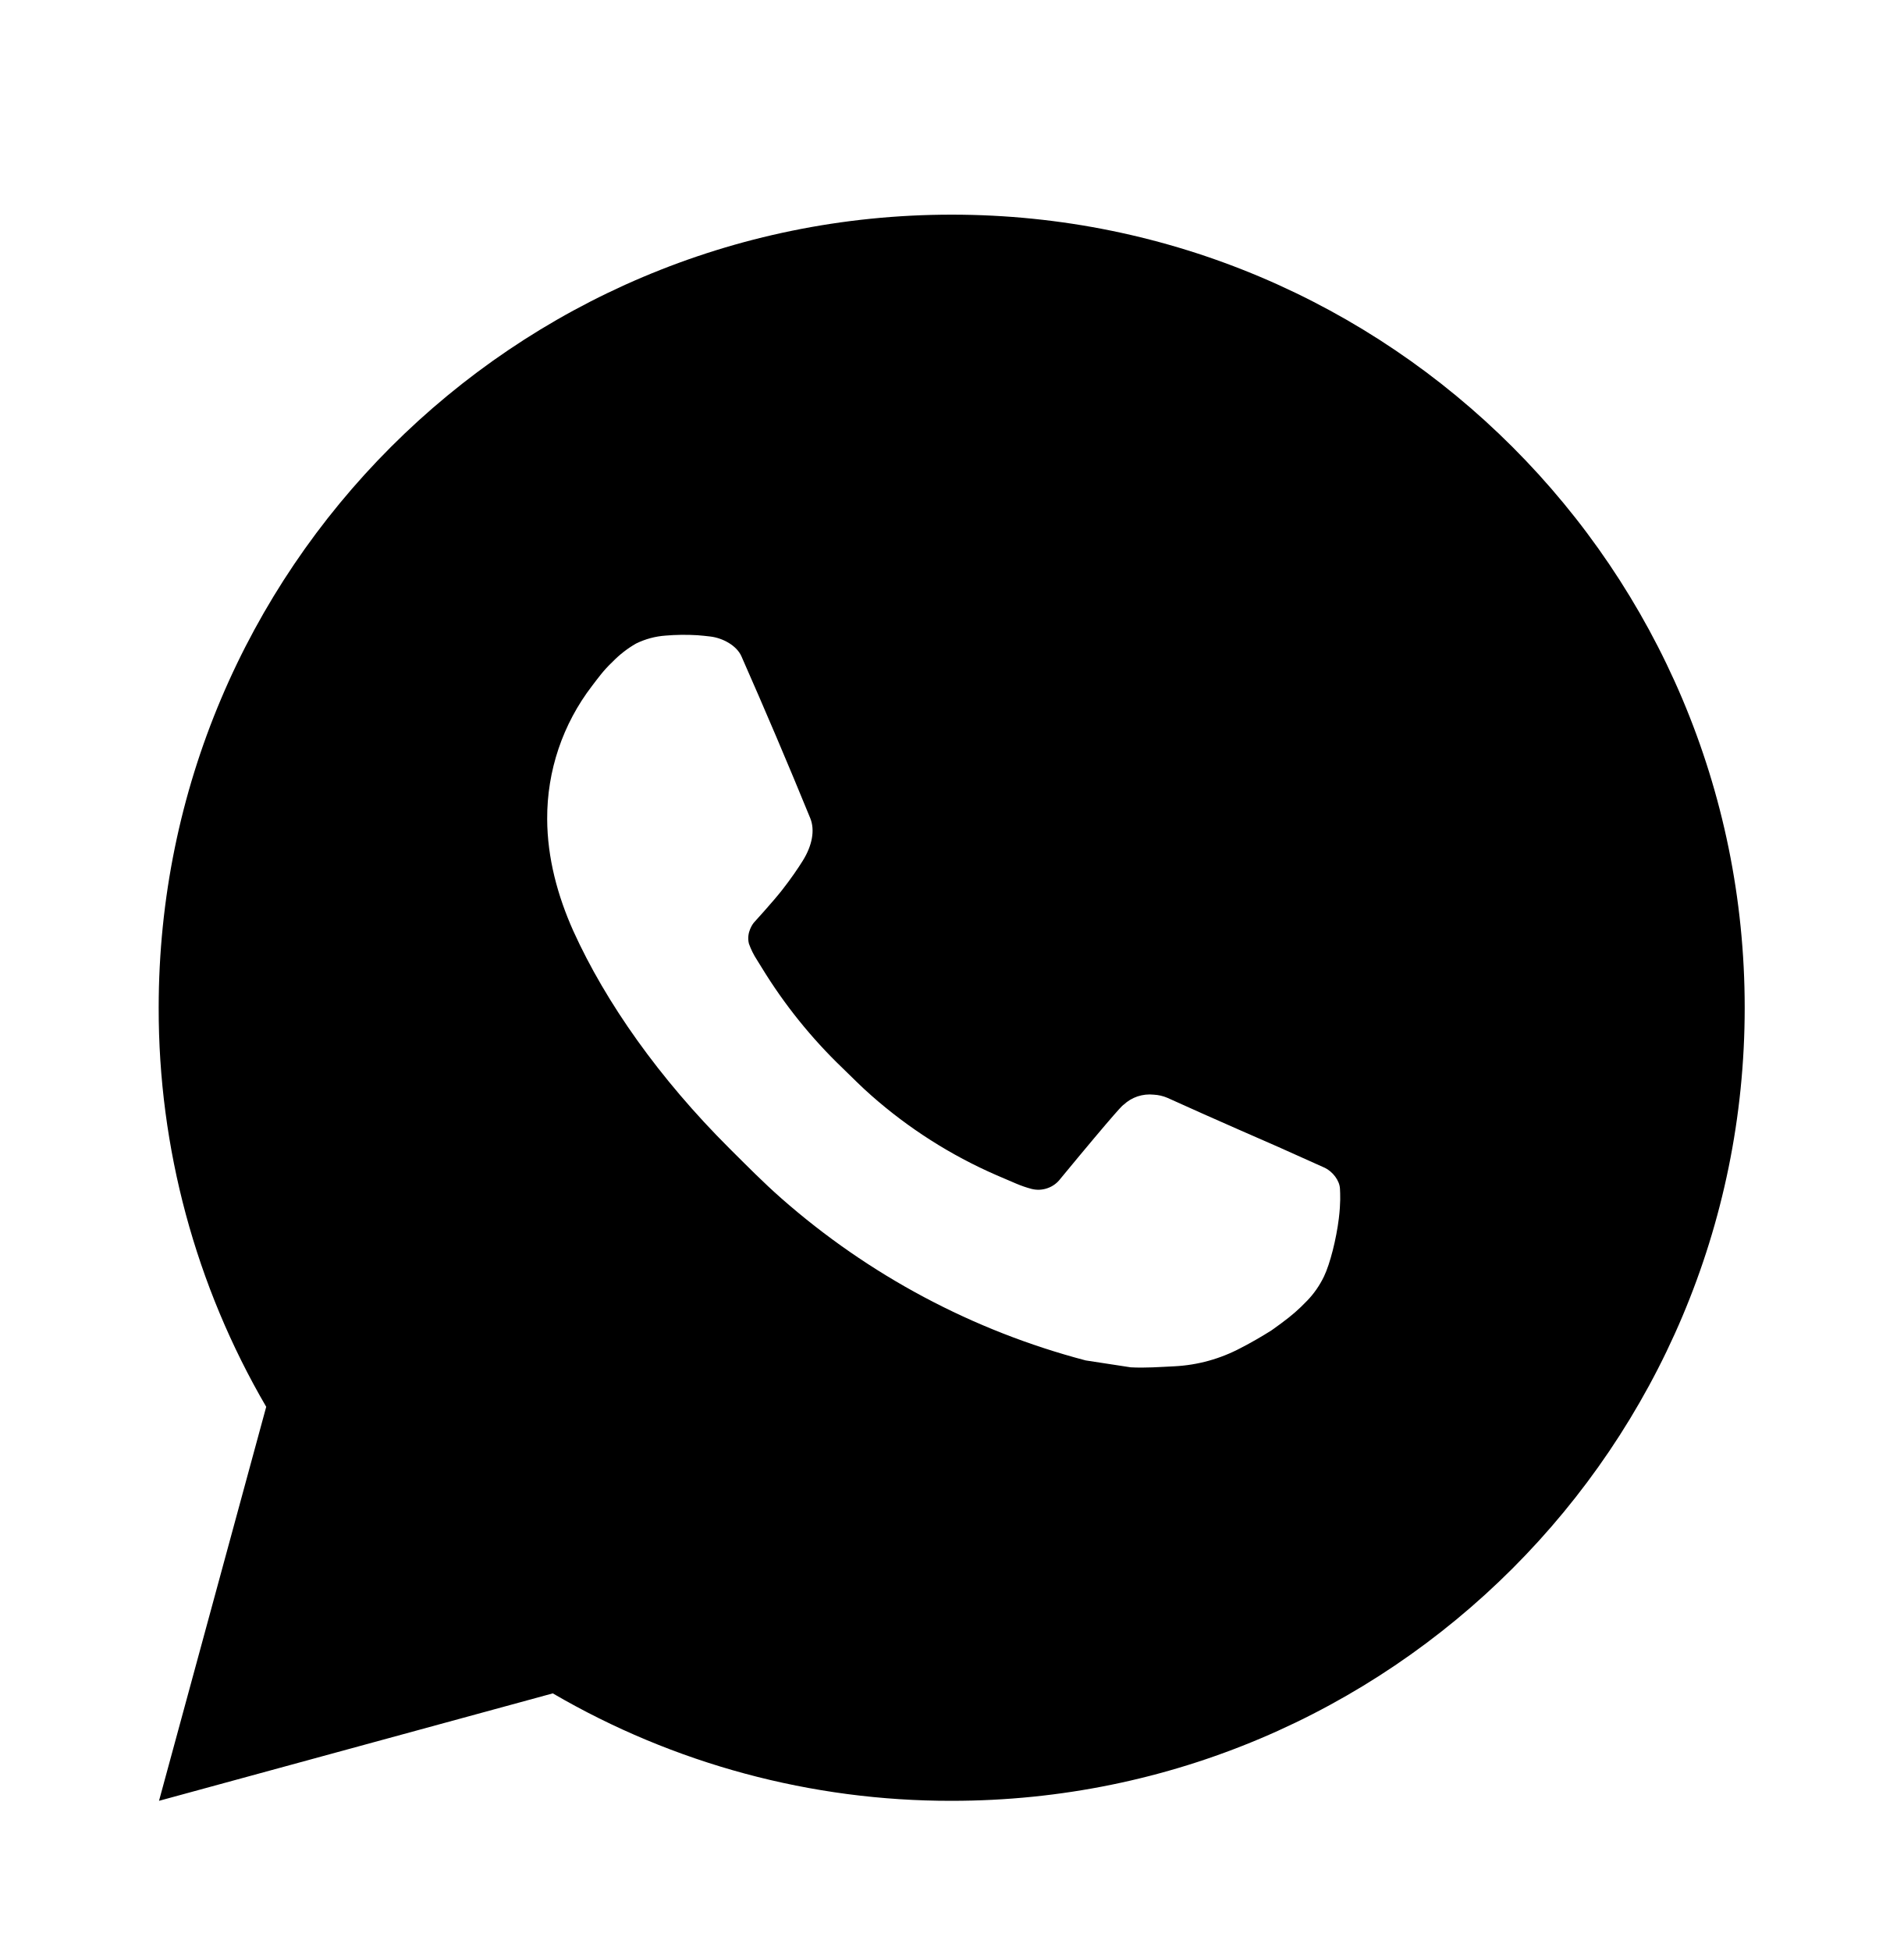
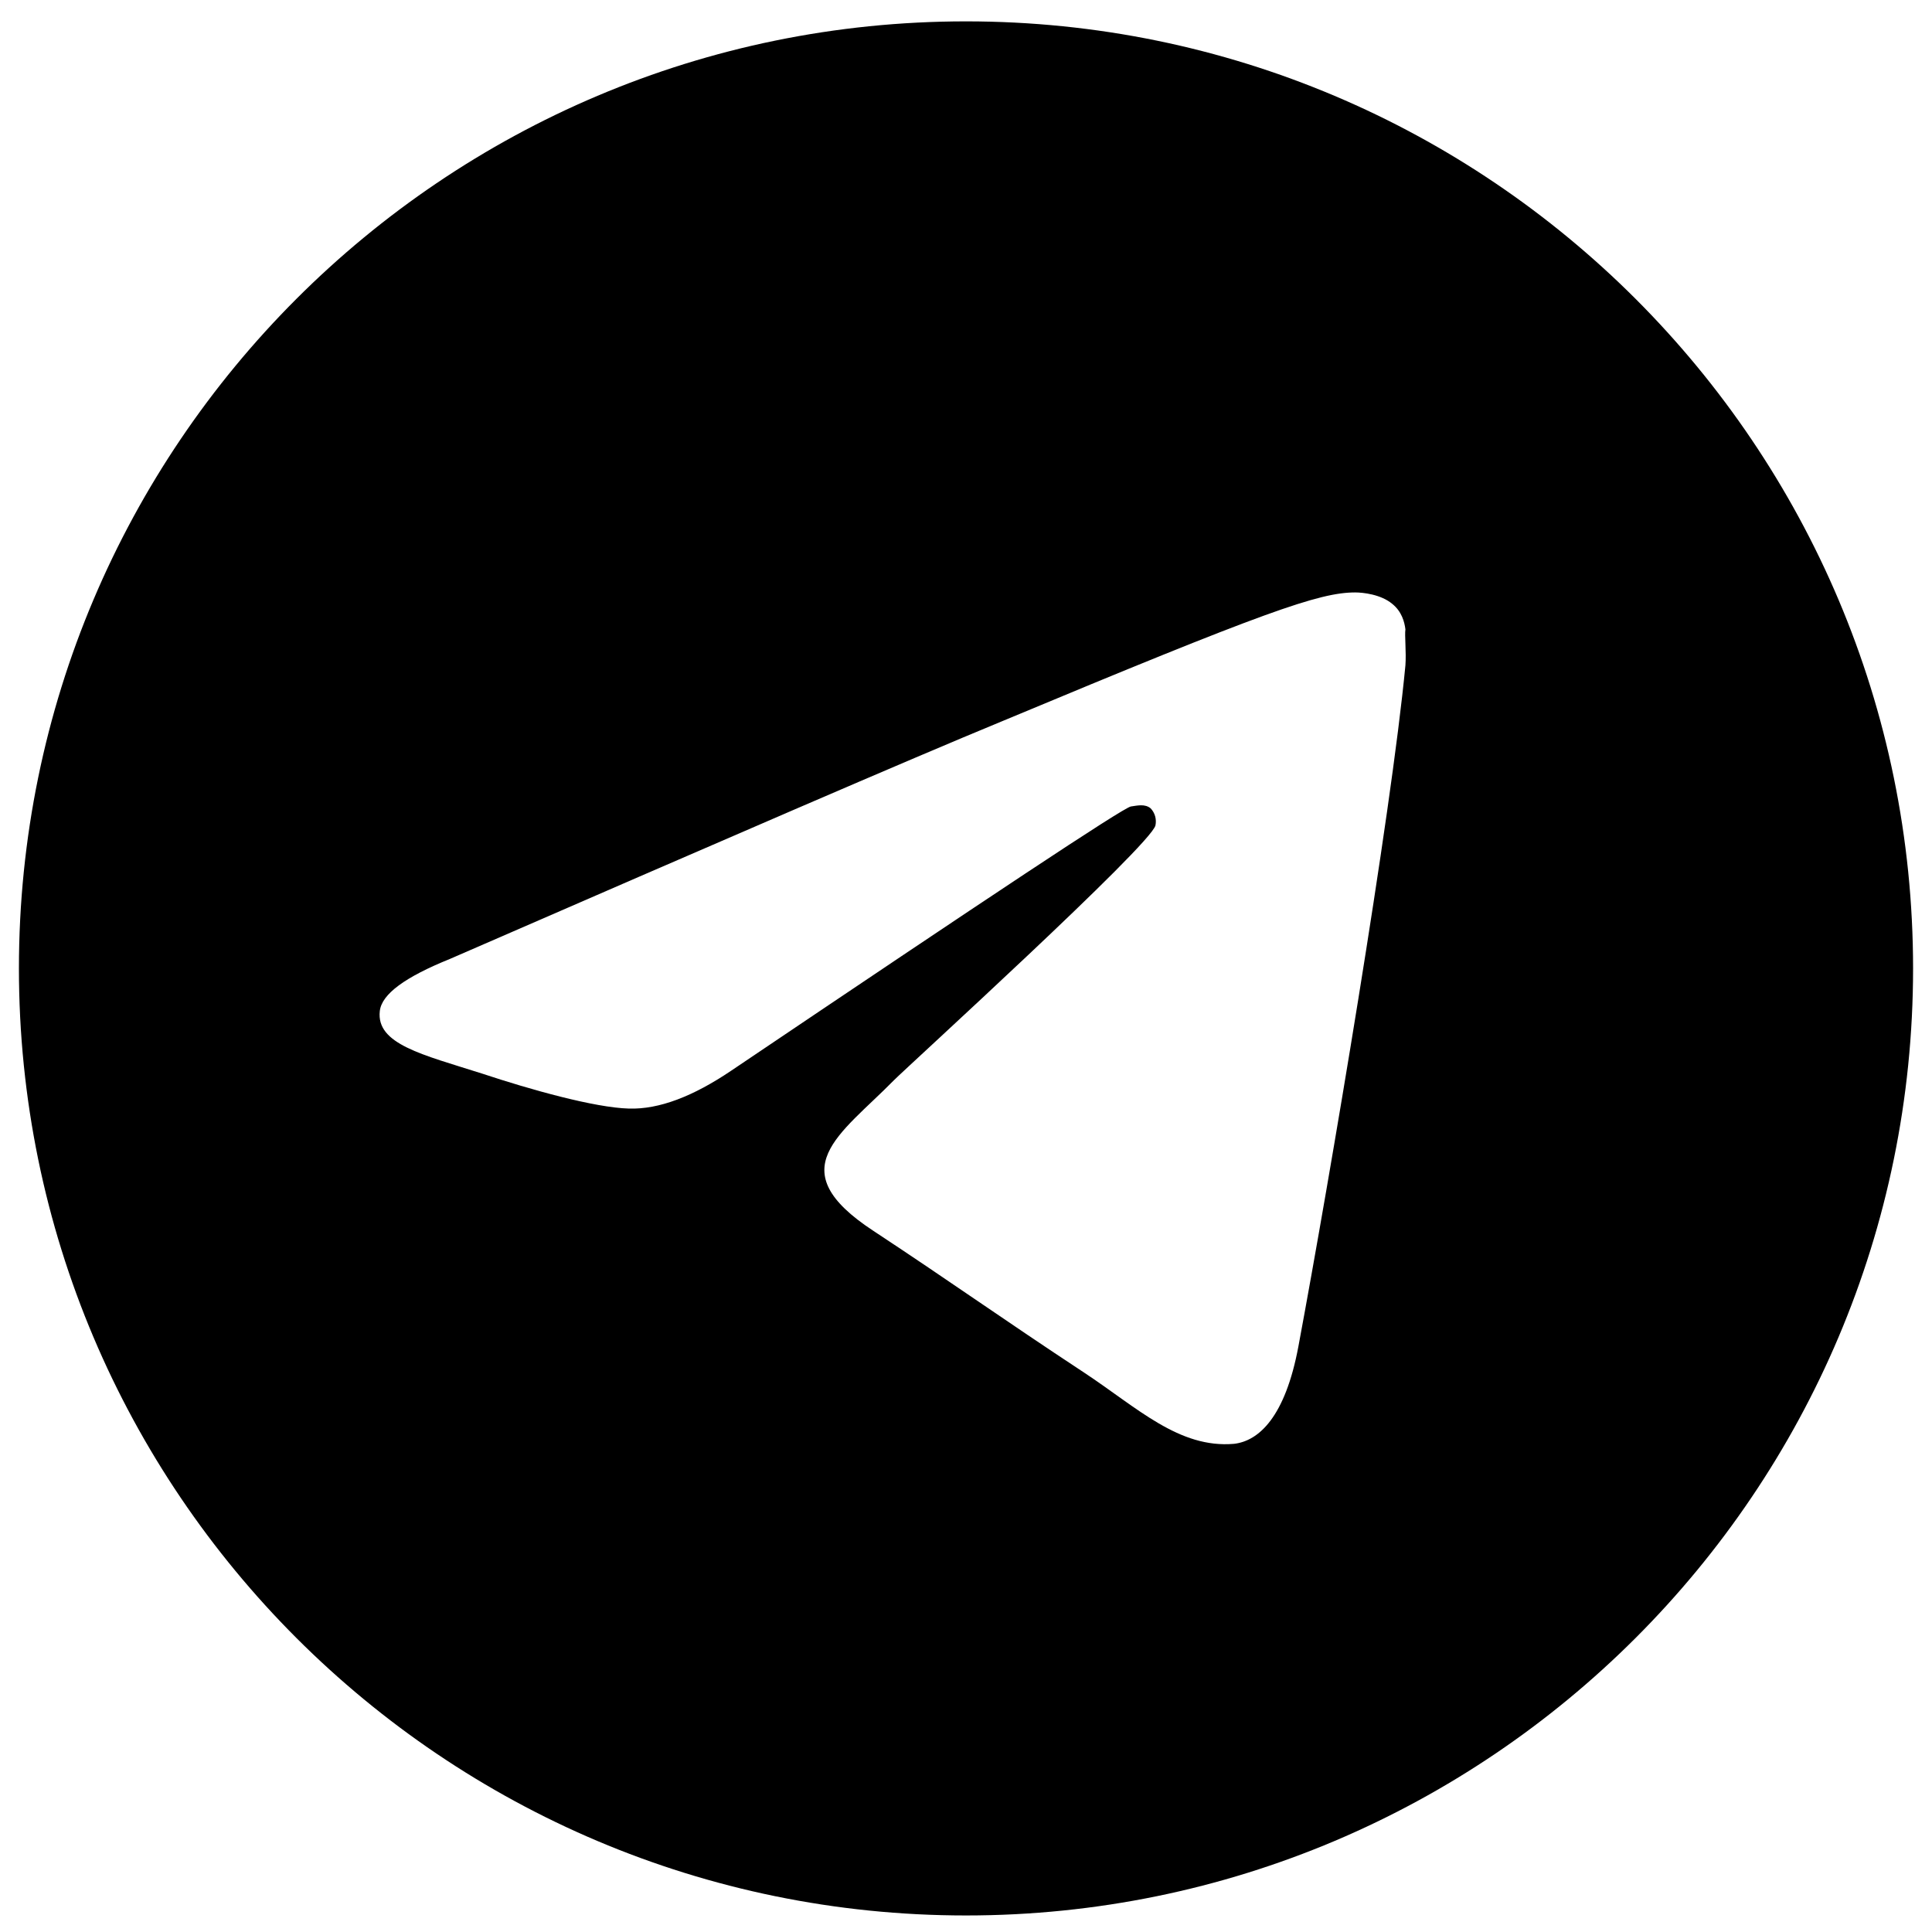
- <svg xmlns="http://www.w3.org/2000/svg" width="40" height="41" viewBox="0 0 40 40">
-   <path d="M20.002 4.011C29.207 4.011 36.668 11.472 36.668 20.677C36.668 29.882 29.207 37.344 20.002 37.344C17.056 37.349 14.163 36.57 11.618 35.086L3.342 37.344L5.595 29.064C4.11 26.519 3.33 23.624 3.335 20.677C3.335 11.472 10.797 4.011 20.002 4.011ZM14.322 12.844L13.988 12.857C13.773 12.872 13.562 12.929 13.368 13.024C13.188 13.127 13.023 13.255 12.878 13.404C12.678 13.592 12.565 13.756 12.443 13.914C11.827 14.716 11.495 15.7 11.5 16.711C11.503 17.527 11.717 18.322 12.05 19.066C12.732 20.569 13.853 22.161 15.333 23.636C15.69 23.991 16.04 24.347 16.417 24.679C18.256 26.298 20.447 27.466 22.817 28.089L23.763 28.234C24.072 28.251 24.38 28.227 24.69 28.212C25.175 28.187 25.649 28.055 26.078 27.827C26.296 27.715 26.509 27.592 26.717 27.461C26.717 27.461 26.787 27.413 26.925 27.311C27.15 27.144 27.288 27.026 27.475 26.831C27.615 26.686 27.732 26.518 27.825 26.327C27.955 26.056 28.085 25.537 28.138 25.106C28.178 24.776 28.167 24.596 28.162 24.484C28.155 24.306 28.007 24.121 27.845 24.042L26.875 23.607C26.875 23.607 25.425 22.976 24.538 22.572C24.445 22.532 24.346 22.509 24.245 22.504C24.131 22.492 24.016 22.505 23.907 22.541C23.798 22.578 23.699 22.637 23.615 22.716C23.607 22.712 23.495 22.807 22.29 24.267C22.221 24.36 22.126 24.431 22.016 24.469C21.907 24.508 21.789 24.513 21.677 24.484C21.568 24.455 21.462 24.418 21.358 24.374C21.152 24.287 21.08 24.254 20.938 24.194C19.981 23.777 19.096 23.213 18.313 22.522C18.103 22.339 17.908 22.139 17.708 21.946C17.053 21.318 16.481 20.607 16.008 19.832L15.91 19.674C15.84 19.567 15.783 19.452 15.74 19.332C15.677 19.087 15.842 18.891 15.842 18.891C15.842 18.891 16.247 18.447 16.435 18.207C16.618 17.974 16.773 17.747 16.873 17.586C17.07 17.269 17.132 16.944 17.028 16.692C16.562 15.552 16.079 14.418 15.582 13.291C15.483 13.067 15.192 12.907 14.927 12.876C14.837 12.865 14.747 12.856 14.657 12.849C14.433 12.836 14.209 12.838 13.985 12.856L14.322 12.844Z" />
+ <svg xmlns="http://www.w3.org/2000/svg" width="40" height="40" viewBox="0 0 34 34">
+   <path d="M17 0.376C7.8 0.376 0.333 7.843 0.333 17.043C0.333 26.243 7.8 33.709 17 33.709C26.2 33.709 33.667 26.243 33.667 17.043C33.667 7.843 26.2 0.376 17 0.376ZM24.733 11.709C24.483 14.343 23.4 20.743 22.85 23.693C22.617 24.943 22.15 25.359 21.717 25.409C20.75 25.493 20.017 24.776 19.084 24.159C17.617 23.193 16.784 22.593 15.367 21.659C13.717 20.576 14.784 19.976 15.733 19.009C15.983 18.759 20.25 14.876 20.334 14.526C20.345 14.473 20.343 14.418 20.329 14.366C20.314 14.313 20.287 14.265 20.25 14.226C20.15 14.143 20.017 14.176 19.9 14.193C19.75 14.226 17.417 15.776 12.867 18.843C12.2 19.293 11.6 19.526 11.067 19.509C10.467 19.493 9.334 19.176 8.483 18.893C7.434 18.559 6.617 18.376 6.684 17.793C6.717 17.493 7.133 17.193 7.917 16.876C12.784 14.759 16.017 13.359 17.634 12.693C22.267 10.759 23.217 10.426 23.85 10.426C23.983 10.426 24.3 10.459 24.5 10.626C24.667 10.759 24.717 10.943 24.733 11.076C24.717 11.176 24.75 11.476 24.733 11.709Z" />
</svg>
